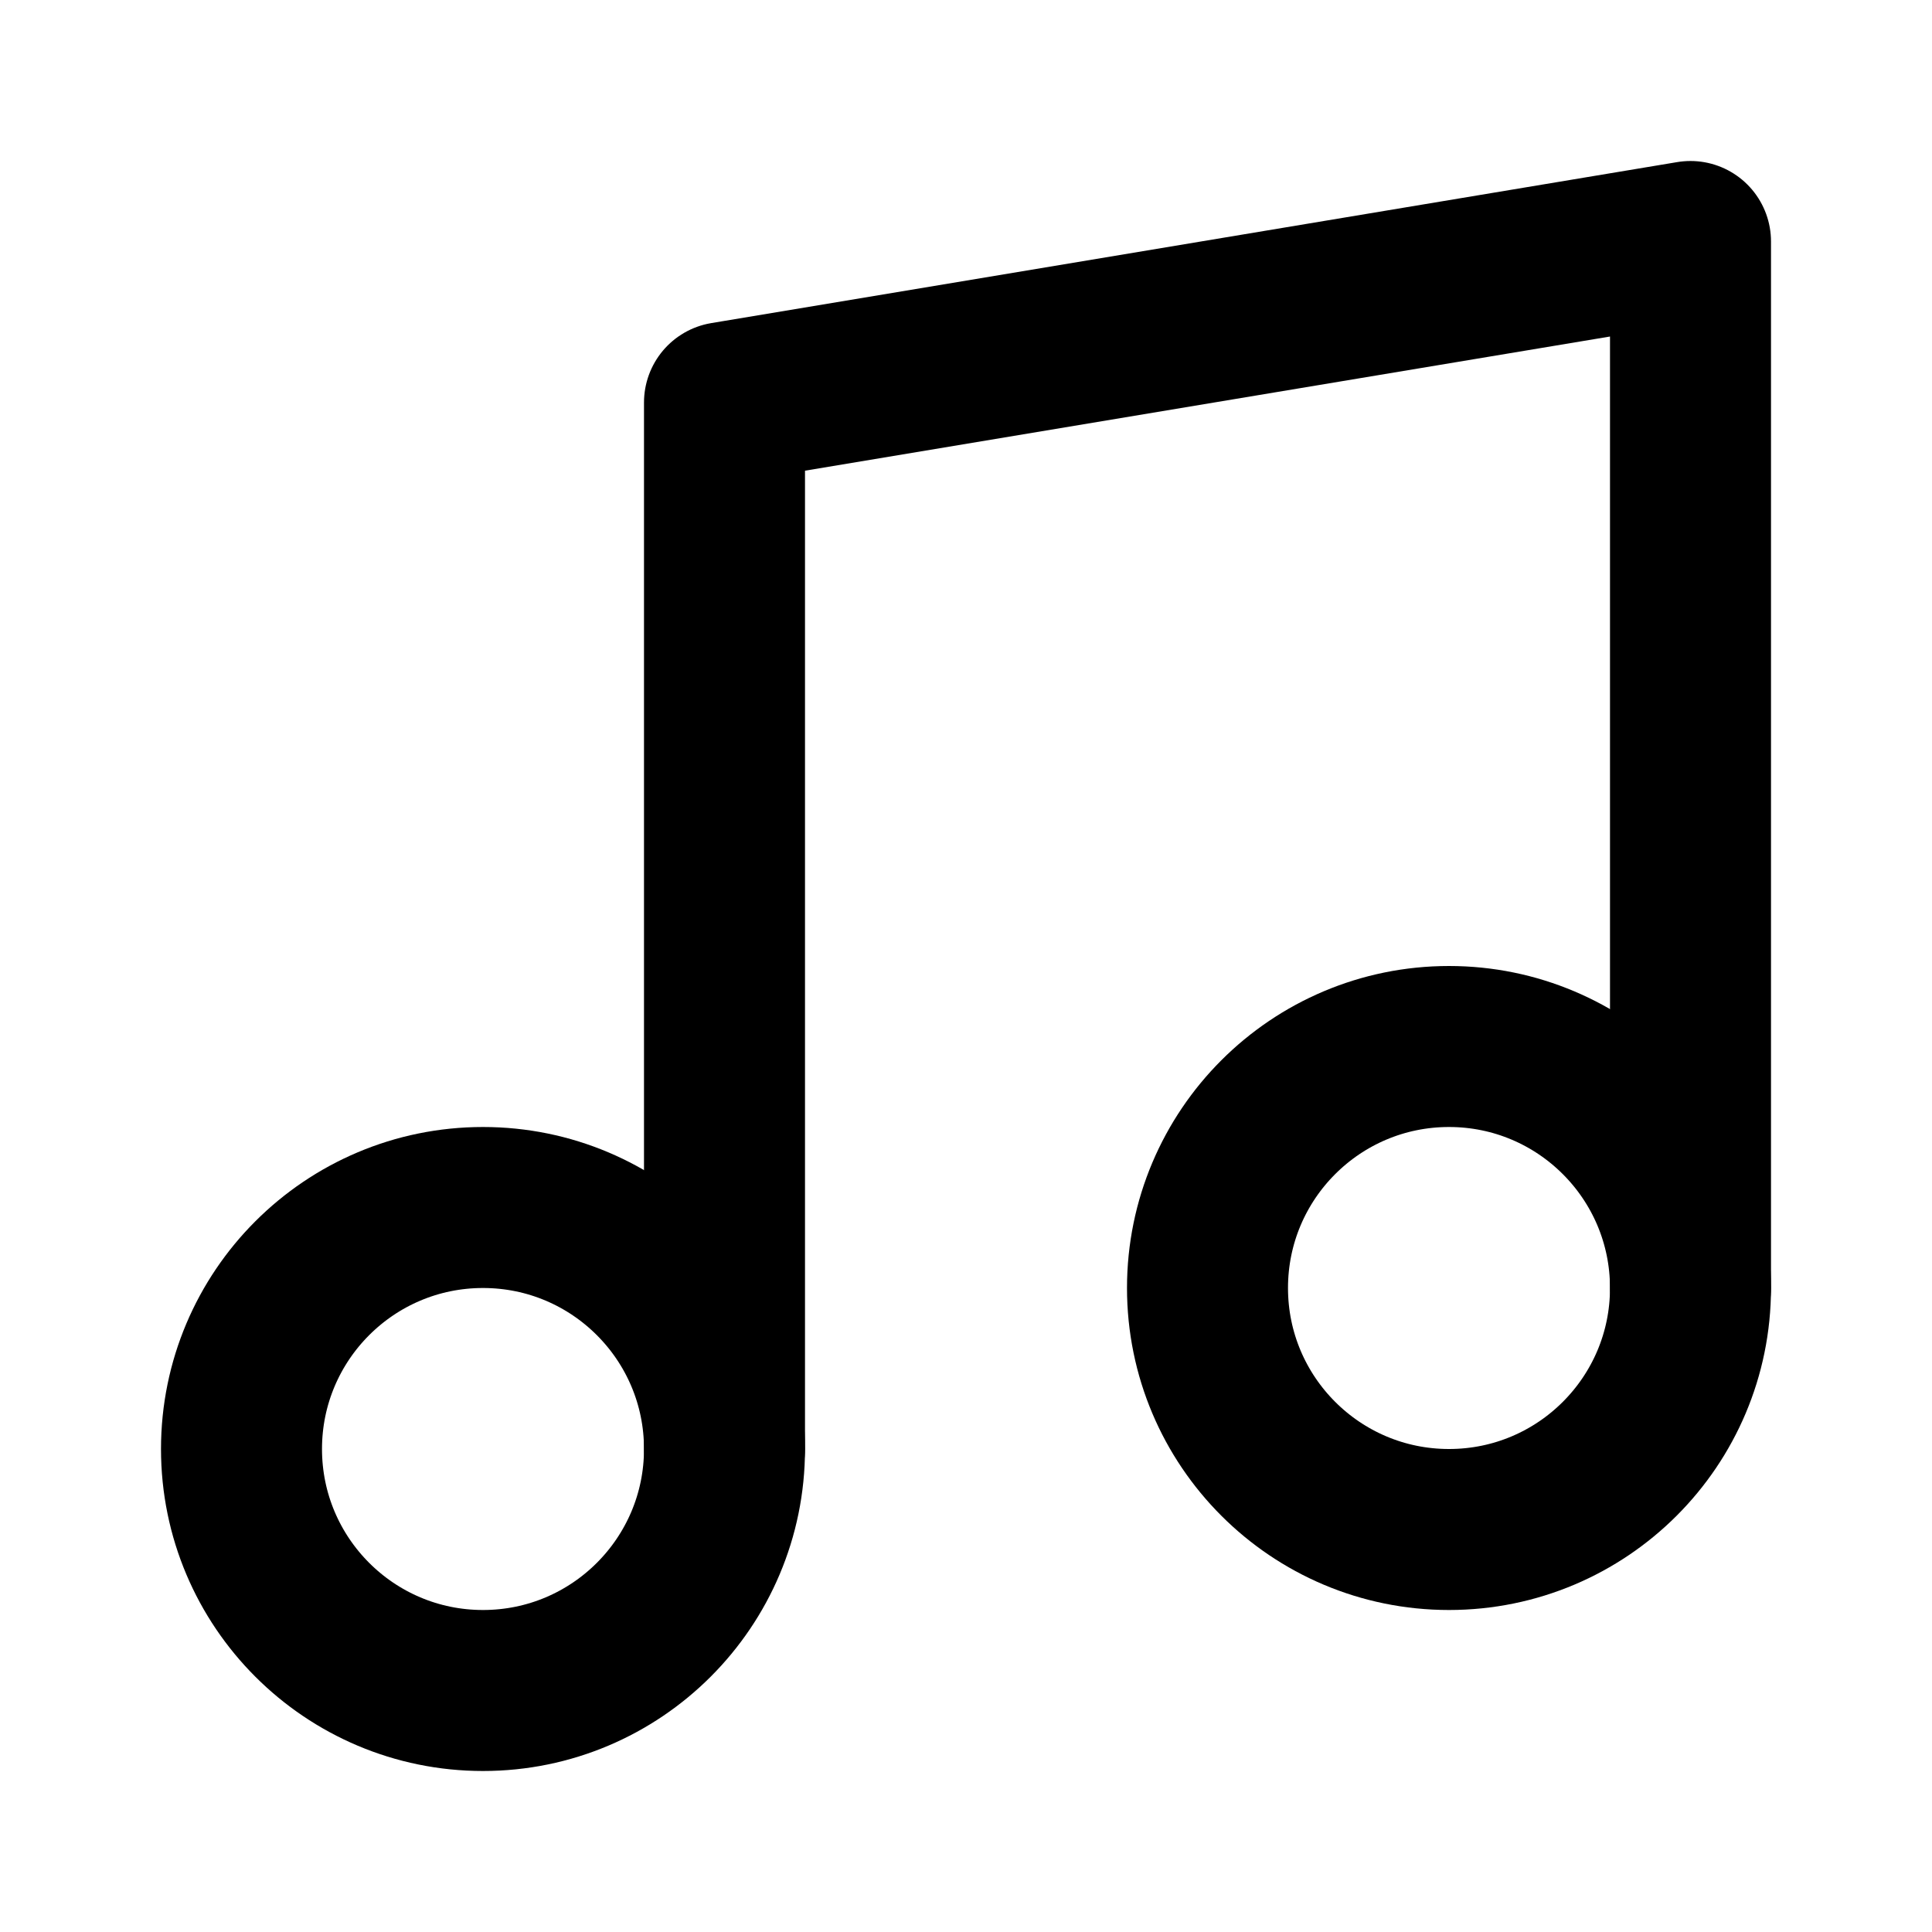
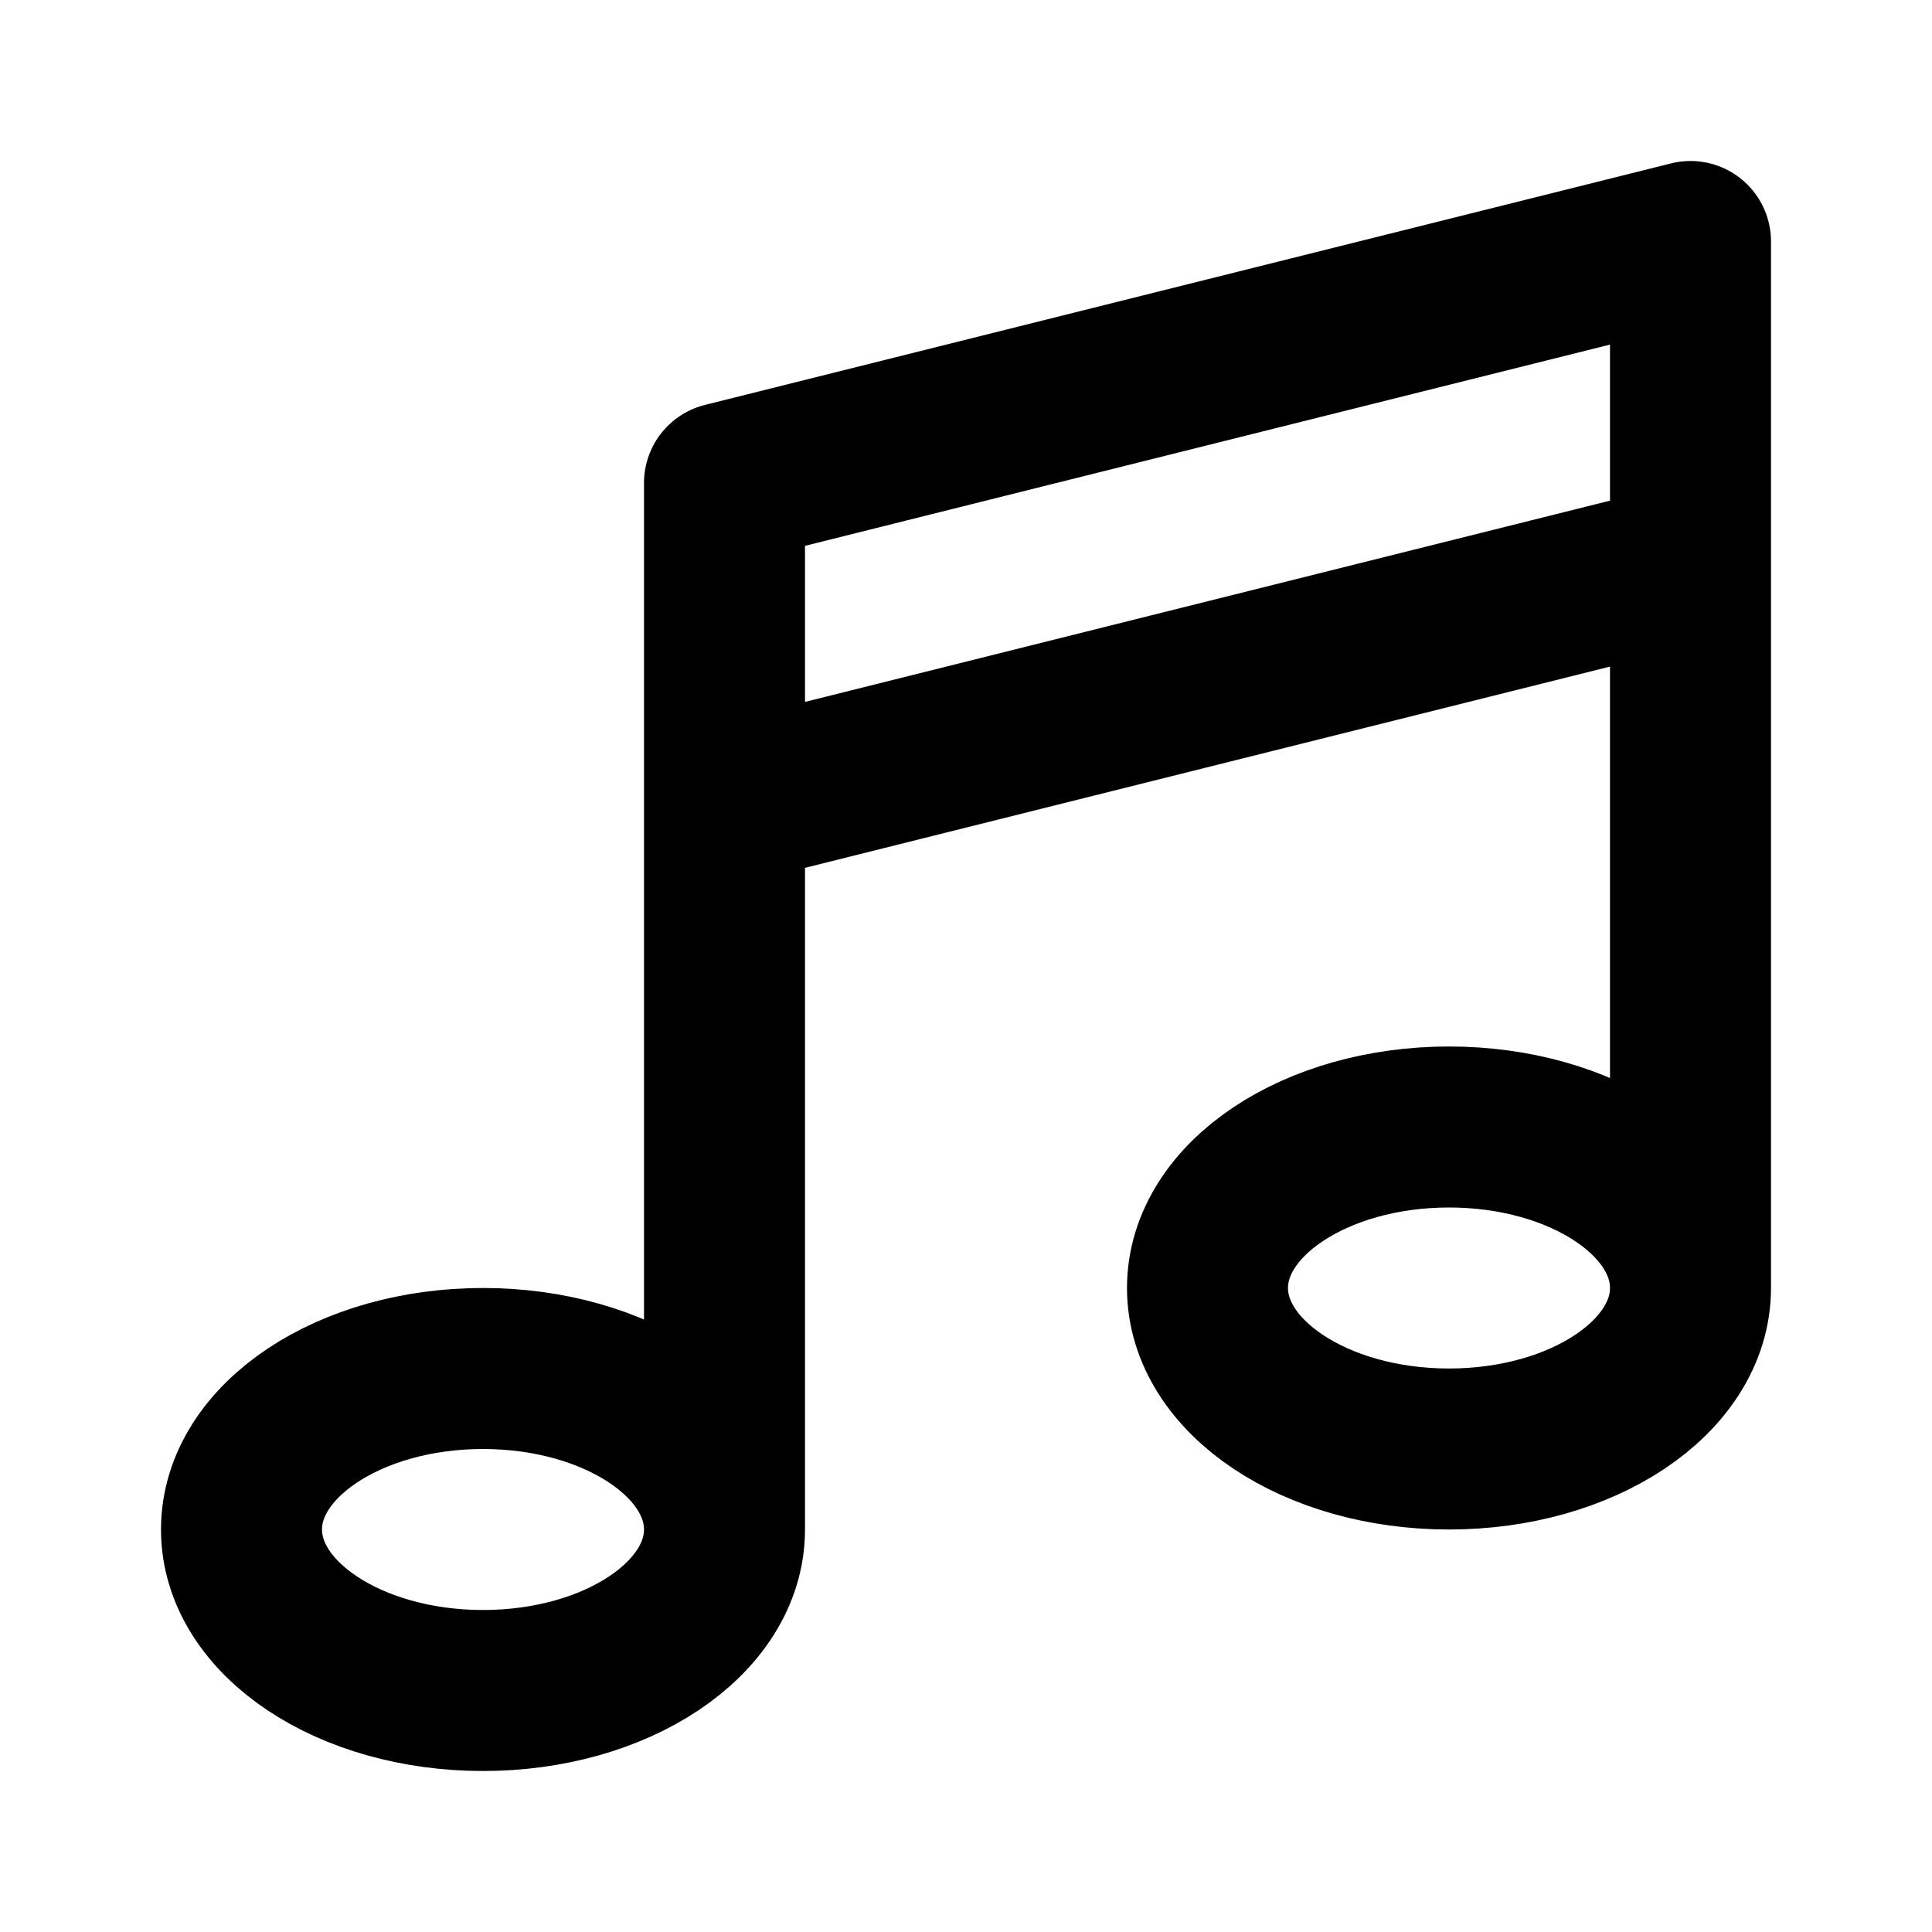
- <svg xmlns="http://www.w3.org/2000/svg" stroke="currentColor" fill="none" stroke-width="2" viewBox="0 0 24 24" stroke-linecap="round" stroke-linejoin="round" height="1em" width="1em">
-   <path d="M9 18V5l12-2v13" />
-   <circle cx="6" cy="18" r="3" />
-   <circle cx="18" cy="16" r="3" />
+ <svg xmlns="http://www.w3.org/2000/svg" stroke="currentColor" fill="none" stroke-width="0" viewBox="0 0 24 24" height="1em" width="1em">
+   <path stroke-linecap="round" stroke-linejoin="round" stroke-width="2" d="M9 19V6l12-3v13M9 19c0 1.105-1.343 2-3 2s-3-.895-3-2 1.343-2 3-2 3 .895 3 2zm12-3c0 1.105-1.343 2-3 2s-3-.895-3-2 1.343-2 3-2 3 .895 3 2zM9 10l12-3" />
</svg>
